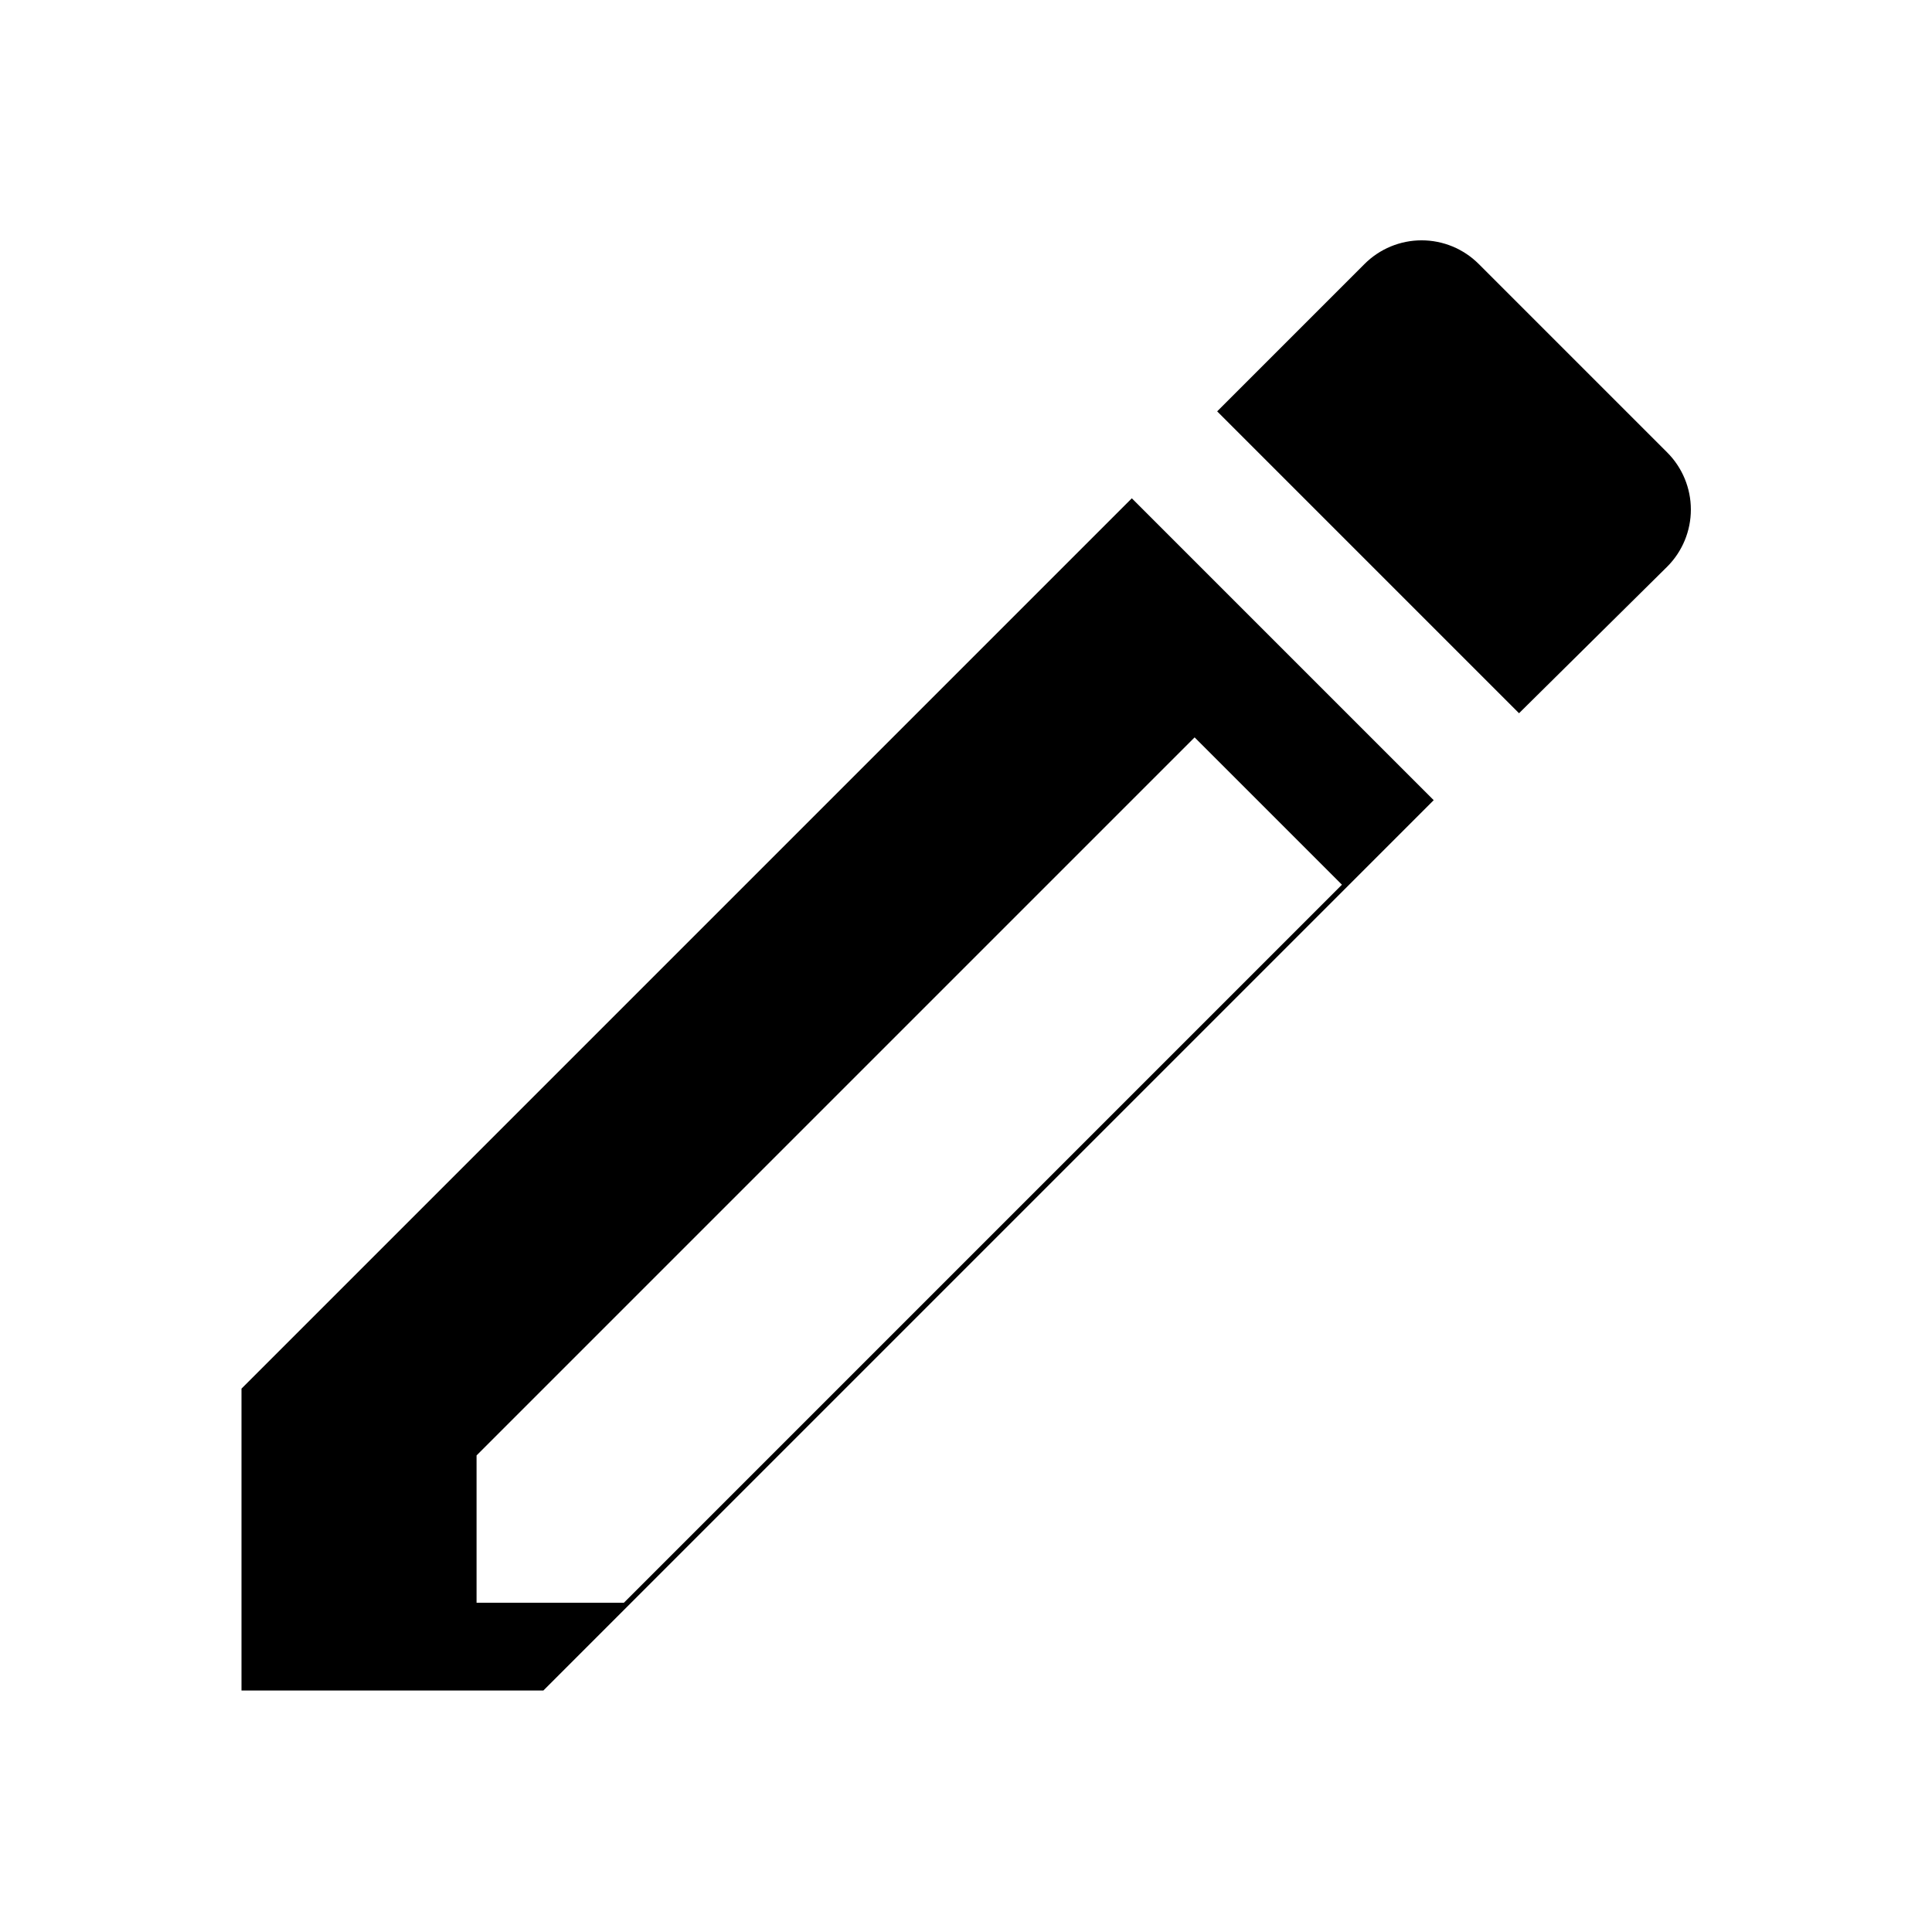
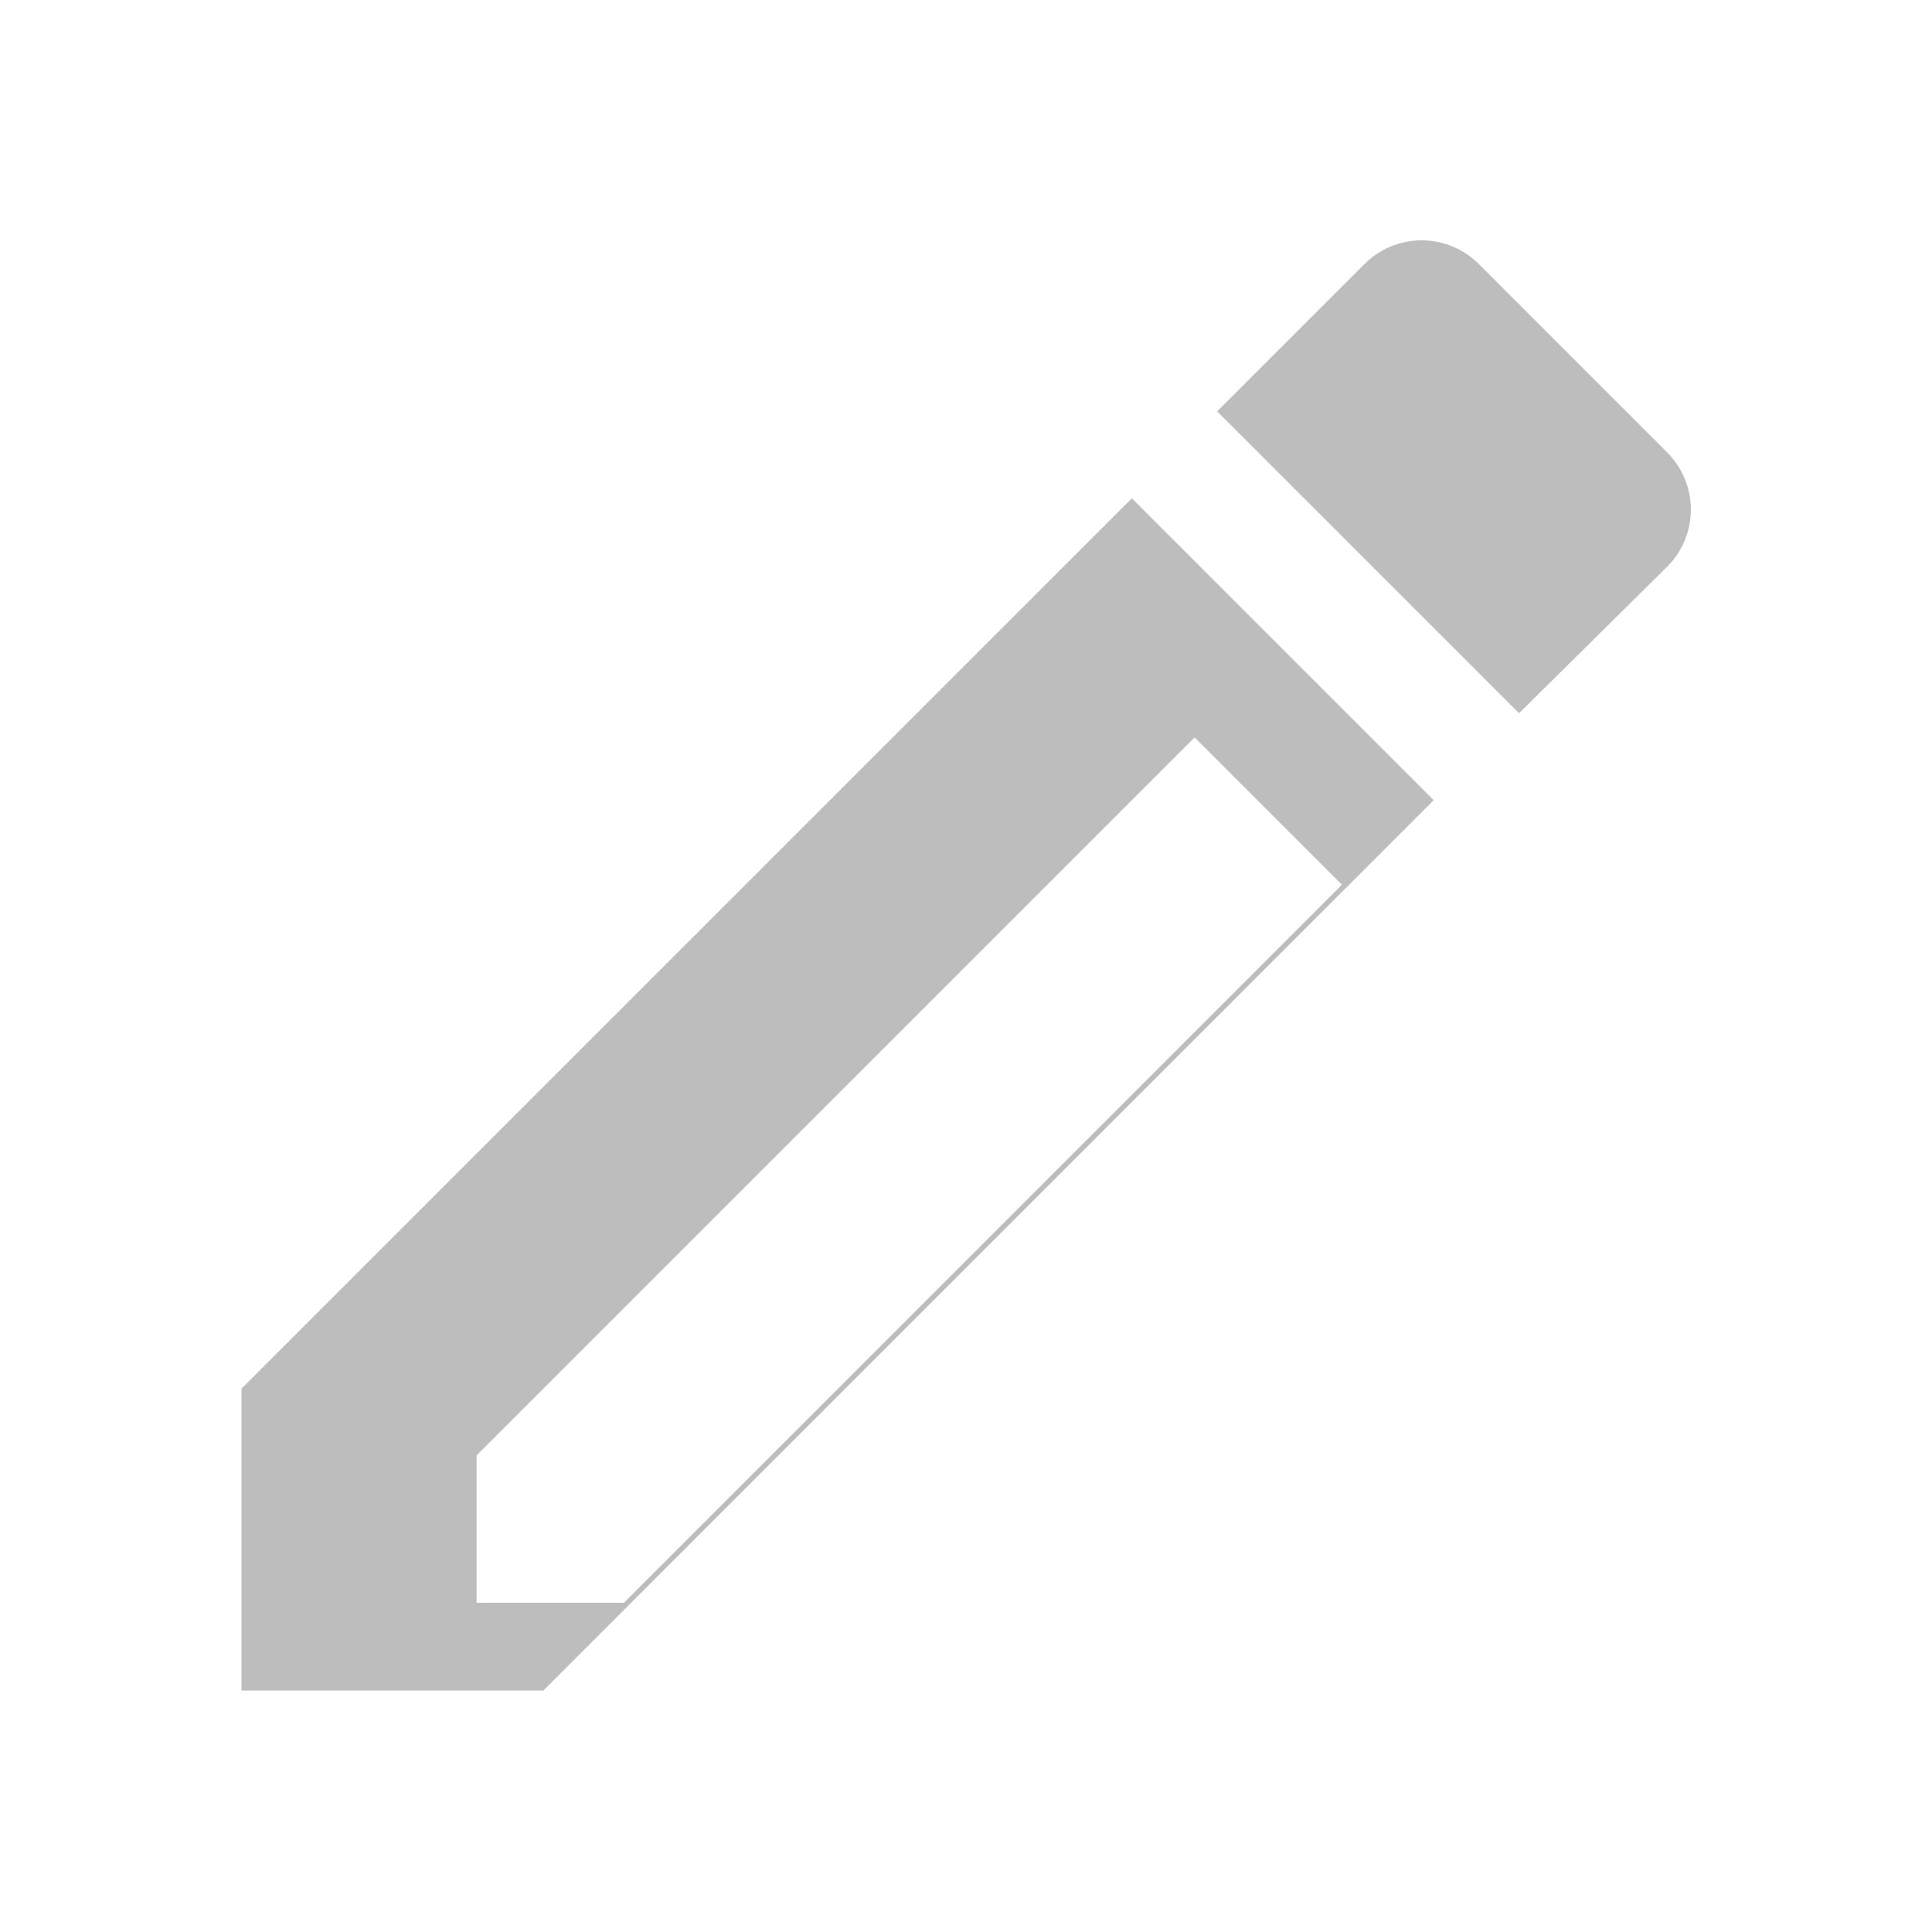
- <svg xmlns="http://www.w3.org/2000/svg" viewBox="0 0 24 24">
-   <path fill="#000000" d="M3 17.25V21h3.75l11.06-11.06-3.75-3.75L3 17.25zm2.92.83l8.92-8.92 1.83 1.83-8.92 8.92H5.92v-1.83zM20.71 7.04a1.003 1.003 0 0 0 0-1.42l-2.34-2.34a1.003 1.003 0 0 0-1.42 0l-1.83 1.83 3.75 3.75 1.84-1.82z" />
+ <svg xmlns="http://www.w3.org/2000/svg" viewBox="0 0 24 24" version="1.1" id="svg4">
+   <defs id="defs8" />
+   <path fill="#000000" d="M3 17.25V21h3.75l11.06-11.06-3.75-3.75L3 17.25zm2.92.83l8.92-8.92 1.83 1.83-8.92 8.92H5.92v-1.83zM20.71 7.04a1.003 1.003 0 0 0 0-1.42l-2.34-2.34a1.003 1.003 0 0 0-1.42 0l-1.83 1.83 3.75 3.75 1.84-1.82z" id="path2" style="fill:#bdbdbd;fill-opacity:1" />
</svg>
